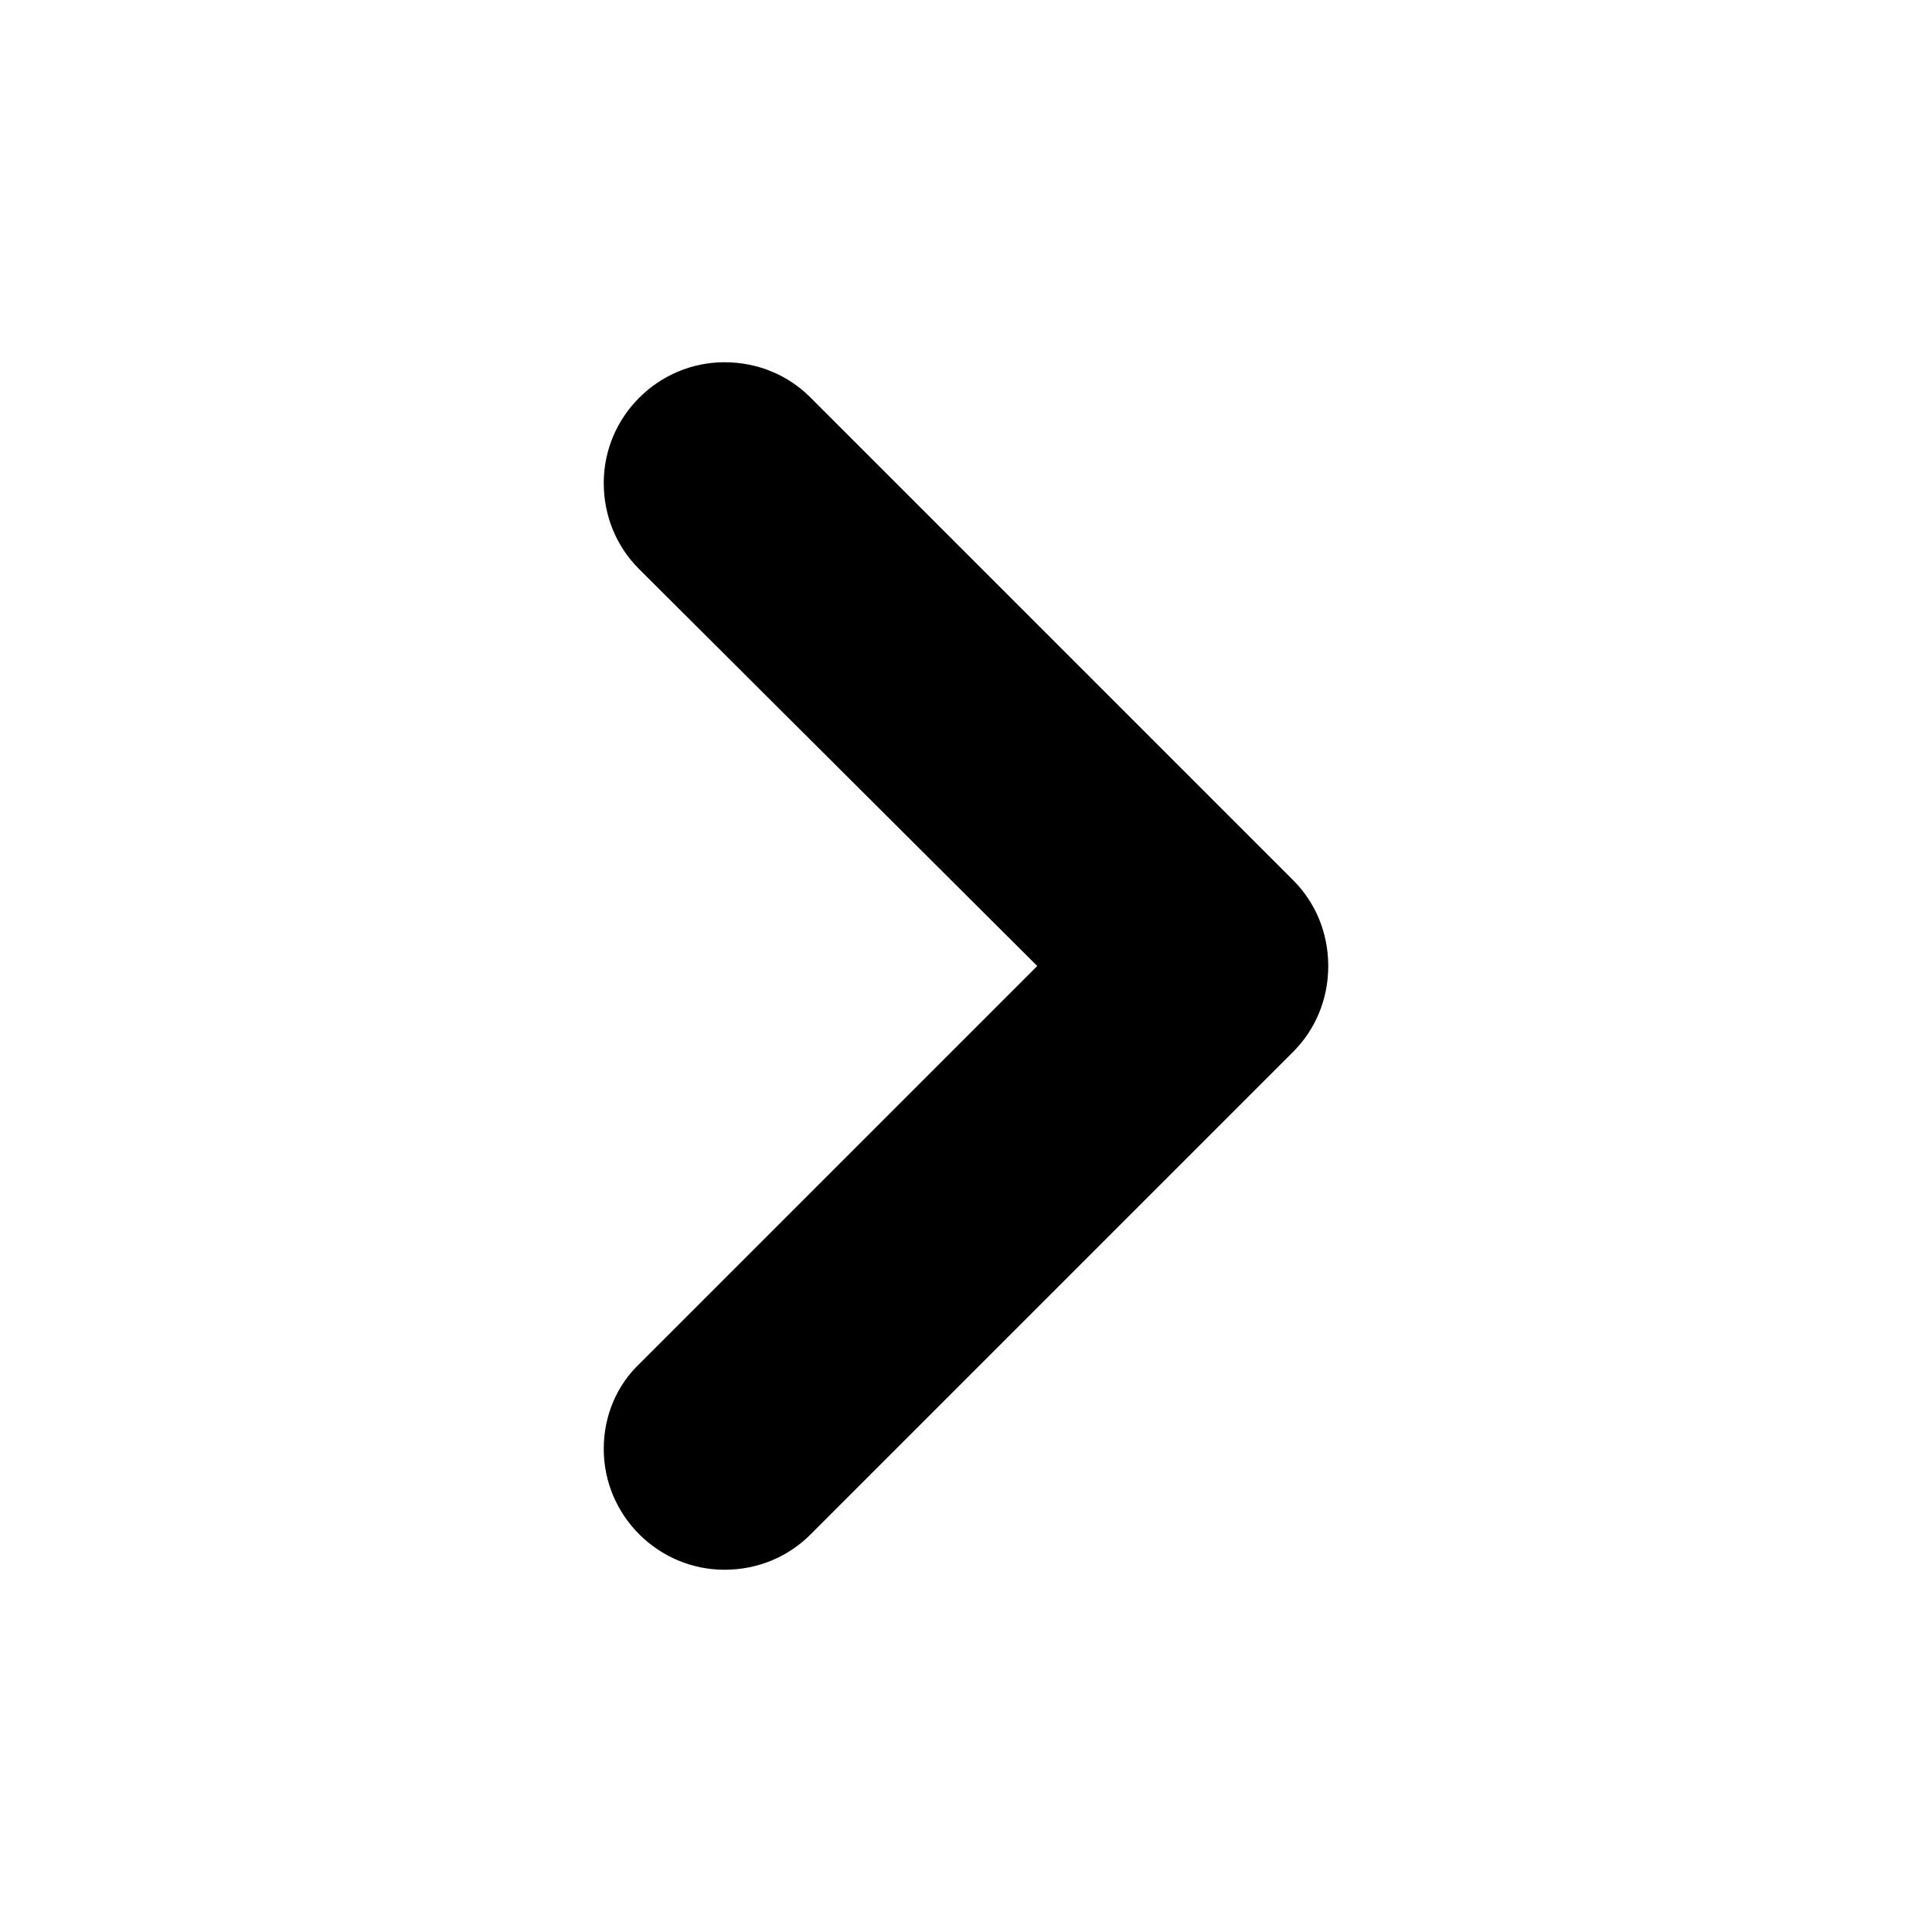
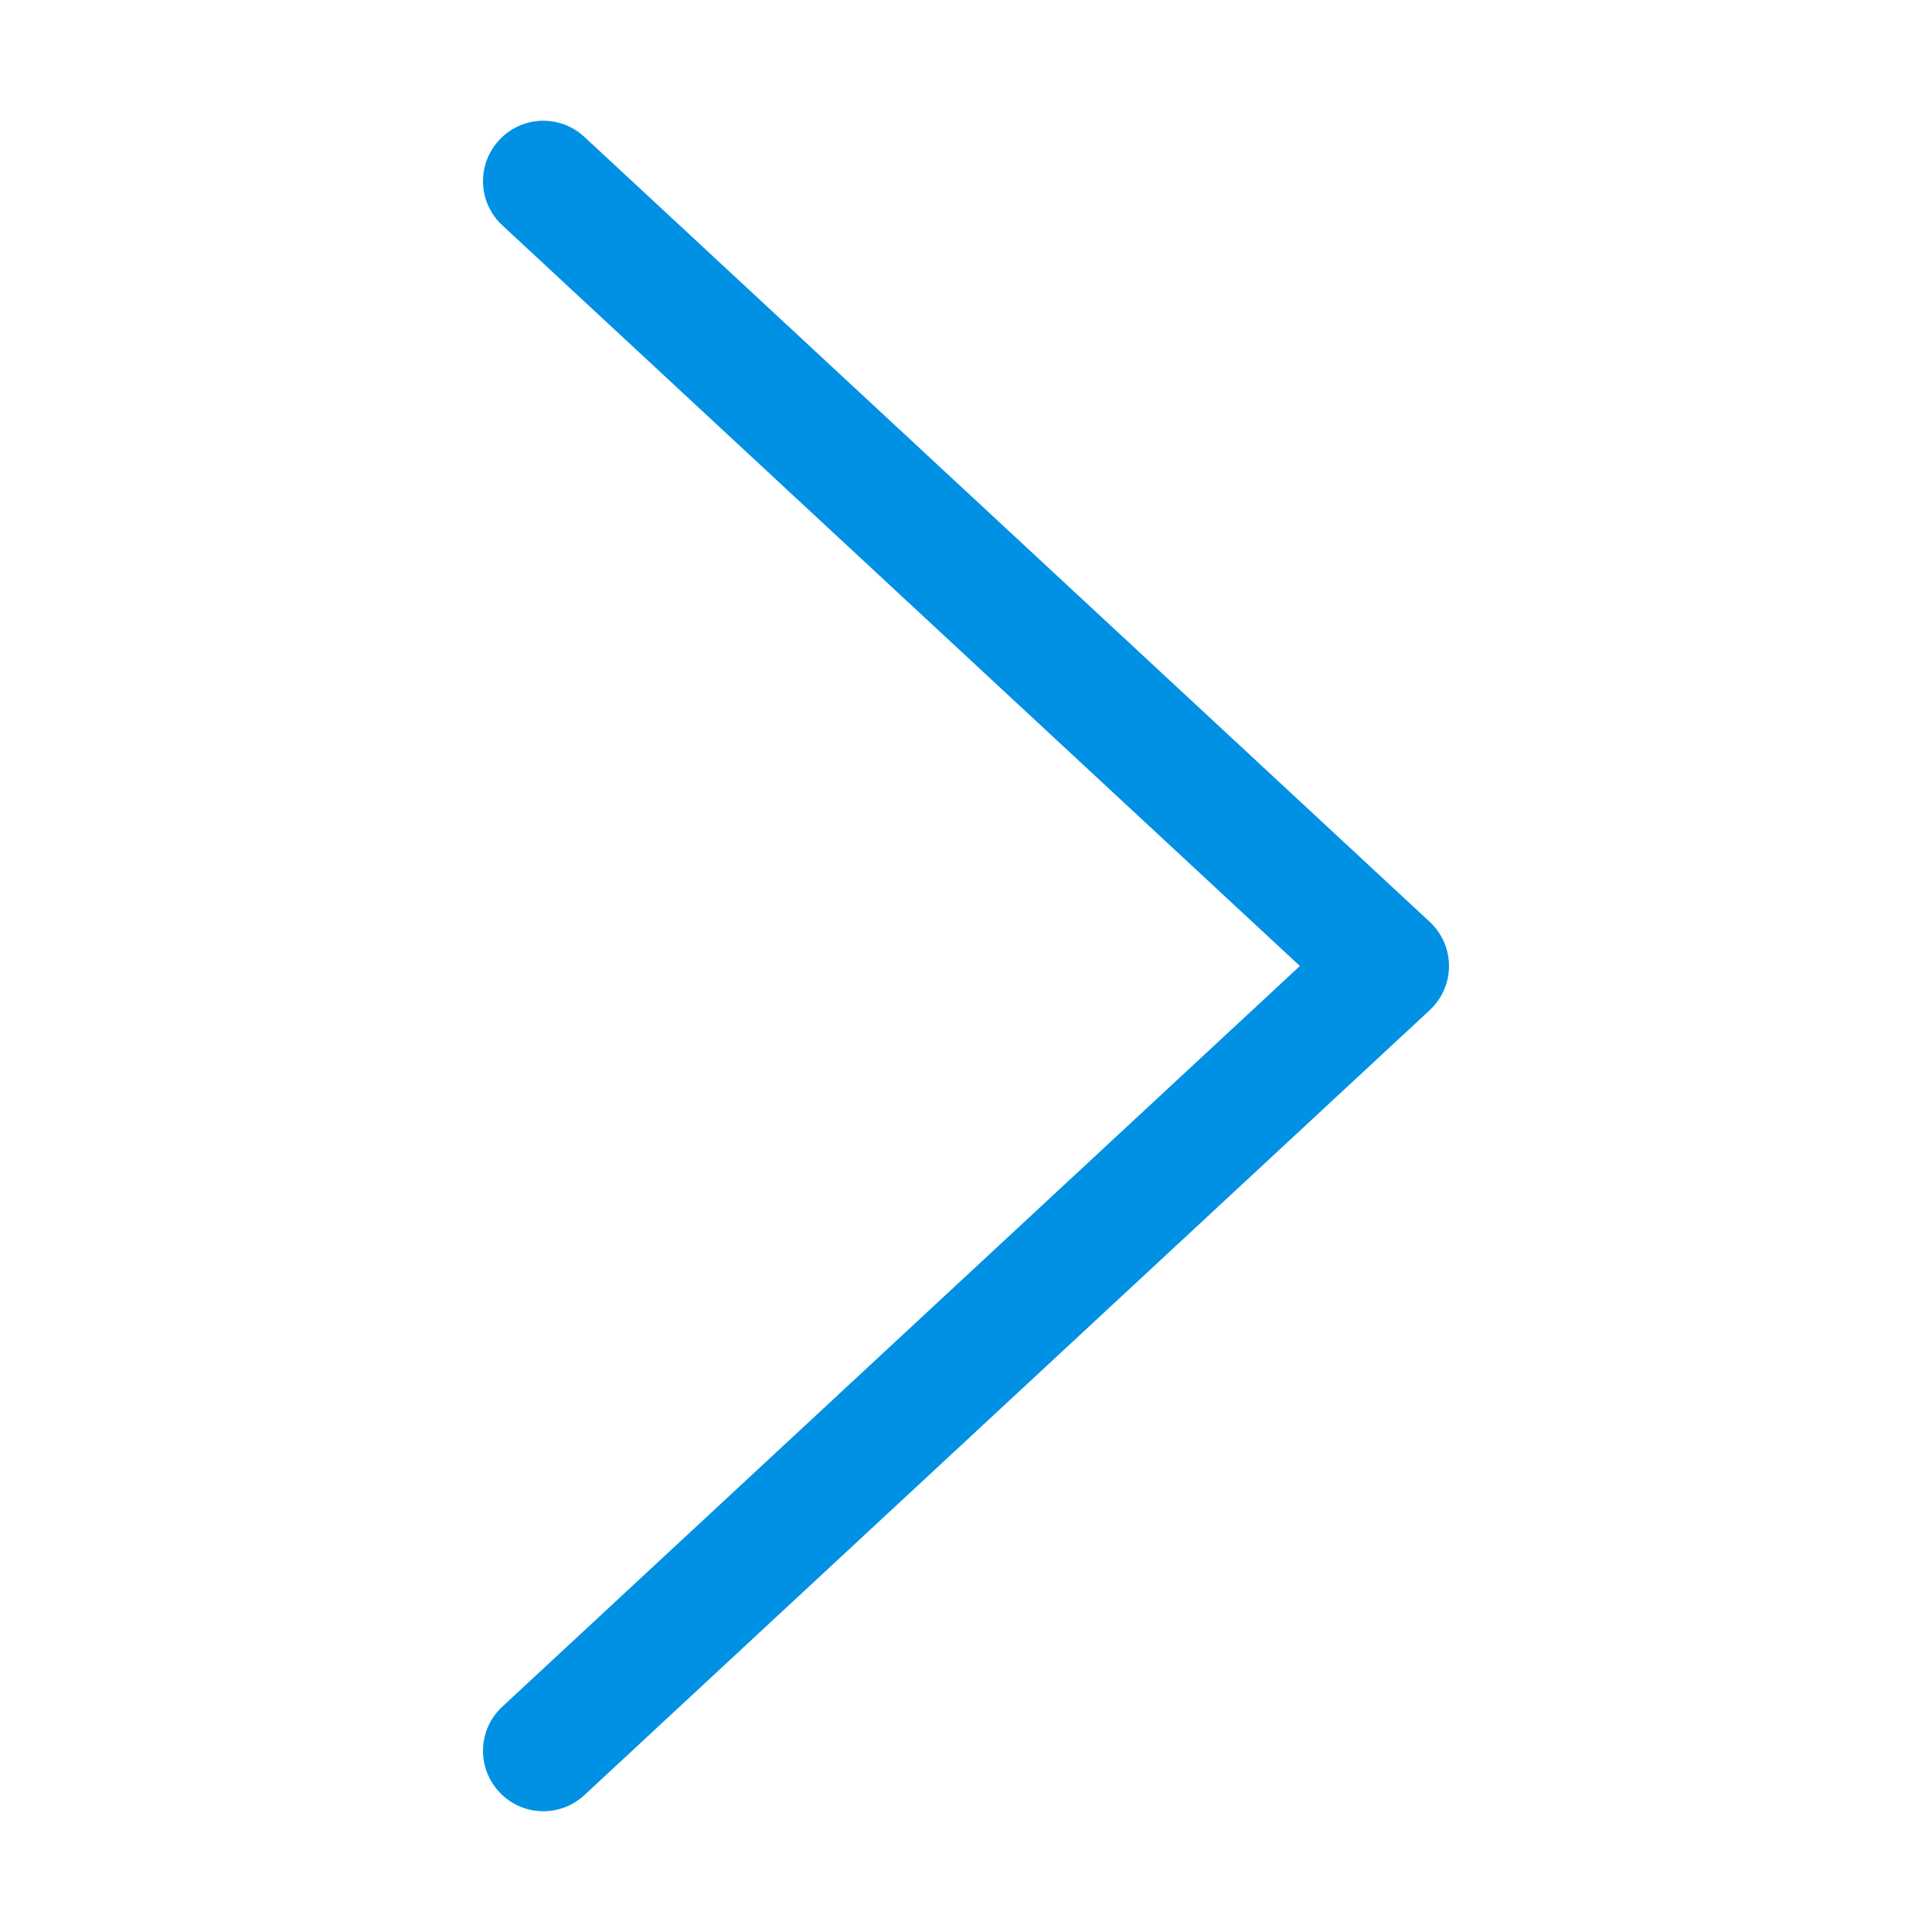
- <svg xmlns="http://www.w3.org/2000/svg" version="1.1" id="Layer_1" x="0px" y="0px" viewBox="0 0 16 16" enable-background="new 0 0 16 16" xml:space="preserve">
-   <g id="chevron_right">
-     <g>
-       <path fill-rule="evenodd" clip-rule="evenodd" d="M10.71,7.29l-4-4C6.53,3.11,6.28,3,6,3C5.45,3,5,3.45,5,4    c0,0.28,0.11,0.53,0.29,0.71L8.59,8l-3.29,3.29C5.11,11.47,5,11.72,5,12c0,0.55,0.45,1,1,1c0.28,0,0.53-0.11,0.71-0.29l4-4    C10.89,8.53,11,8.28,11,8C11,7.72,10.89,7.47,10.71,7.29z" />
-     </g>
-   </g>
+ <svg xmlns="http://www.w3.org/2000/svg" width="16" height="16" viewBox="0 0 16 16" fill="none">
+   <path fill-rule="evenodd" clip-rule="evenodd" d="M4.134 14.84C3.946 14.638 3.957 14.322 4.16 14.134L10.765 8L4.16 1.866C3.957 1.678 3.946 1.362 4.134 1.16C4.322 0.957 4.638 0.946 4.84 1.134L11.84 7.634C11.942 7.728 12 7.861 12 8C12 8.139 11.942 8.272 11.84 8.366L4.84 14.866C4.638 15.054 4.322 15.043 4.134 14.84Z" fill="#0091E4" />
</svg>
